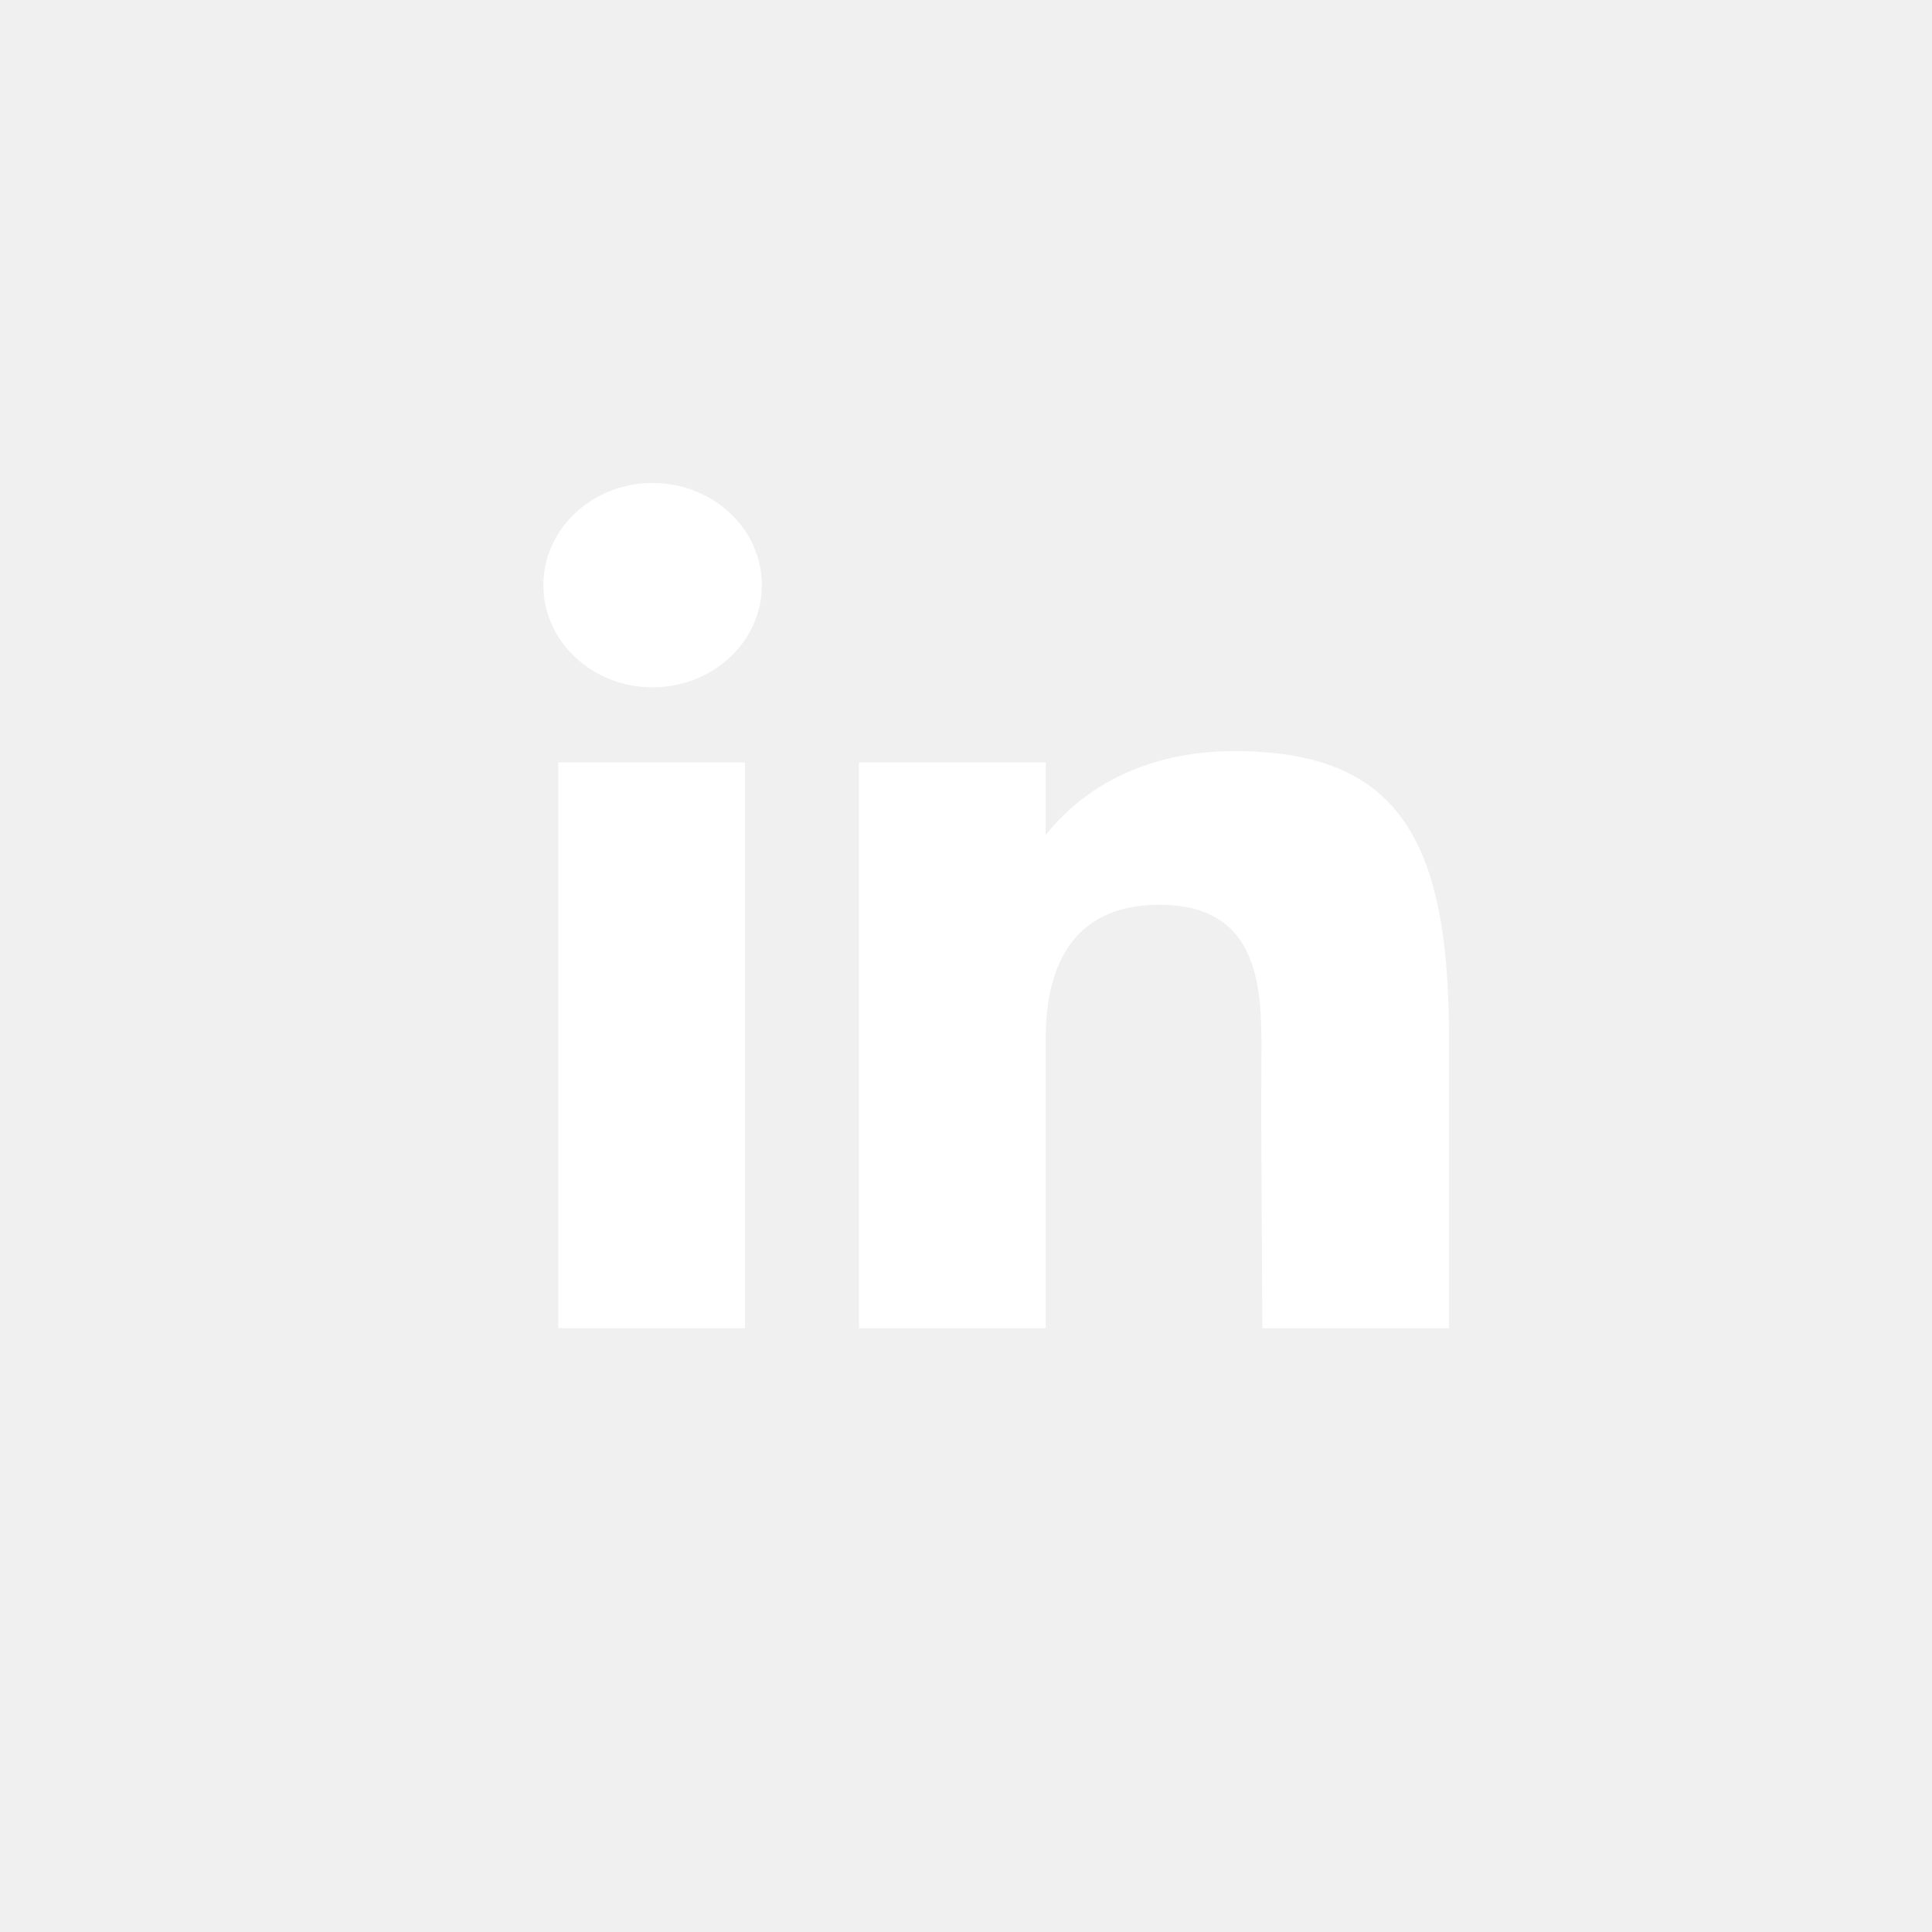
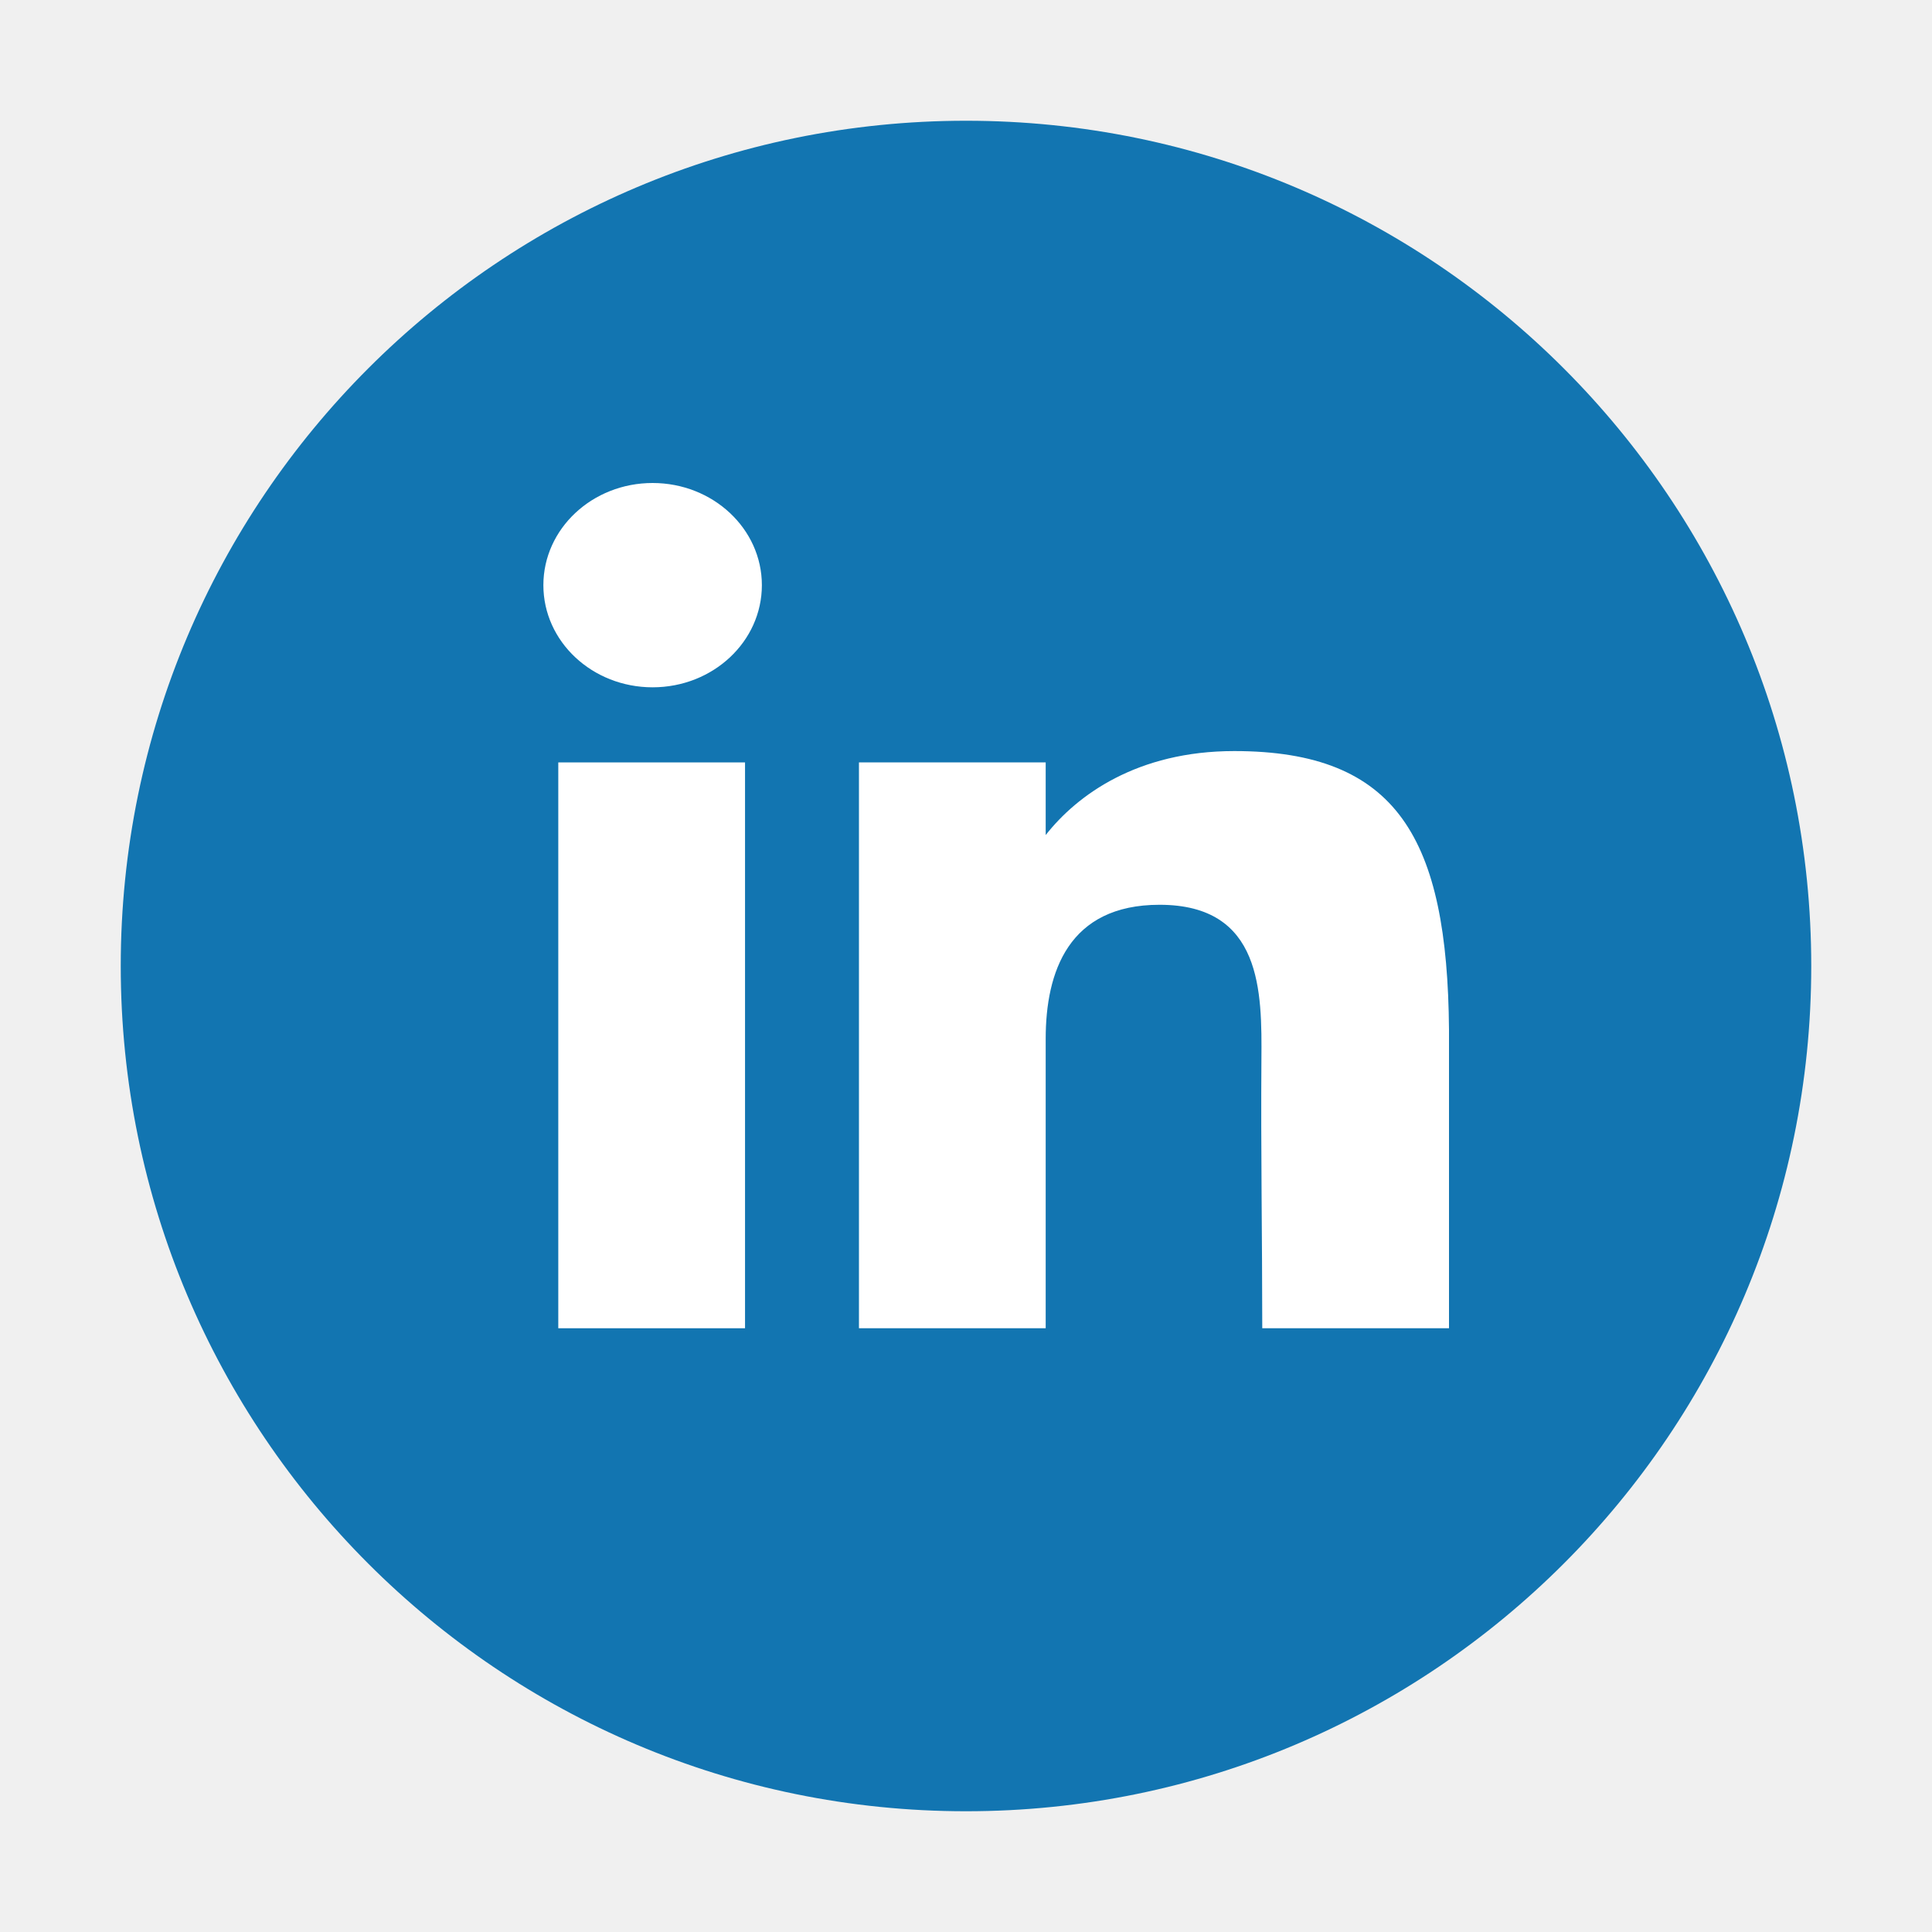
<svg xmlns="http://www.w3.org/2000/svg" viewBox="0 0 32 32" fill="none">
-   <rect x="2" y="2" rx="14" fill="#1275B1" />
+   <rect x="2" y="2" width="28" height="28" rx="14" fill="#1275B1" />
  <path d="M12.619 9.692C12.619 10.627 11.809 11.384 10.809 11.384C9.81 11.384 9 10.627 9 9.692C9 8.758 9.81 8 10.809 8C11.809 8 12.619 8.758 12.619 9.692Z" fill="white" />
  <path d="M9.247 12.628H12.34V22H9.247V12.628Z" fill="white" />
  <path d="M17.32 12.628H14.227V22H17.32C17.32 22 17.32 19.05 17.32 17.205C17.32 16.098 17.698 14.986 19.206 14.986C20.911 14.986 20.901 16.434 20.893 17.557C20.882 19.024 20.907 20.522 20.907 22H24V17.054C23.974 13.895 23.151 12.44 20.443 12.44C18.835 12.44 17.839 13.17 17.32 13.831V12.628Z" fill="white" />
</svg>
